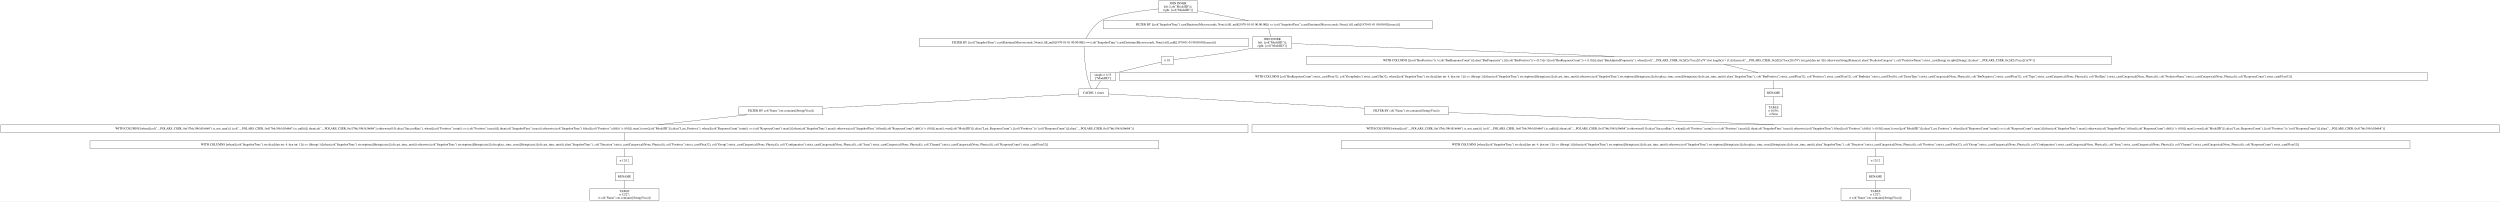
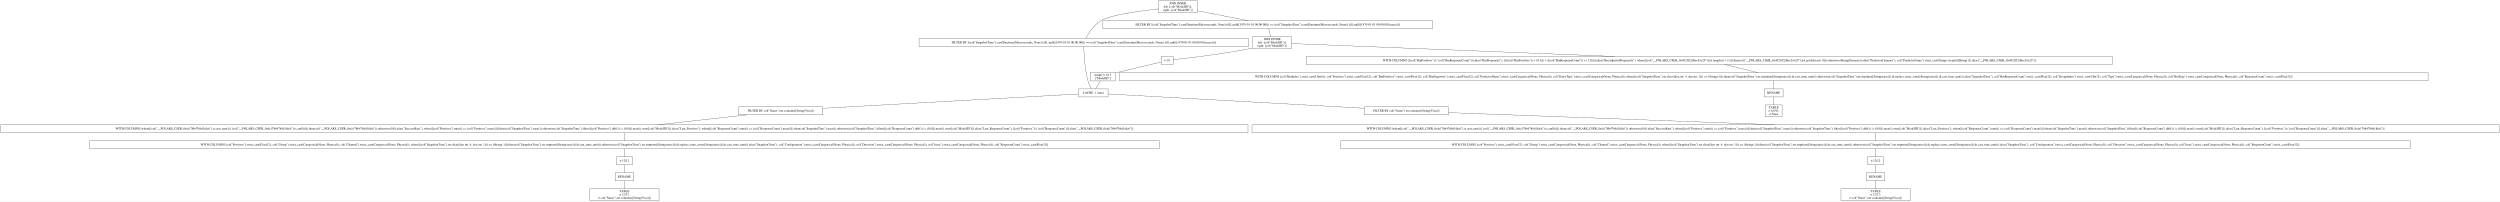
- <svg xmlns="http://www.w3.org/2000/svg" width="11250pt" height="906pt" viewBox="0.00 0.00 11250.00 906.00">
+ <svg xmlns="http://www.w3.org/2000/svg" width="11244pt" height="906pt" viewBox="0.00 0.00 11244.00 906.00">
  <g id="graph0" class="graph" transform="scale(1 1) rotate(0) translate(4 902)">
-     <polygon fill="white" stroke="transparent" points="-4,4 -4,-902 11246,-902 11246,4 -4,4" />
+     <polygon fill="white" stroke="transparent" points="-4,4 -4,-902 11240,-902 11240,4 -4,4" />
    <g id="node1" class="node">
-       <polygon fill="none" stroke="black" points="5385,-898 5209,-898 5209,-845 5385,-845 5385,-898" />
-       <text text-anchor="middle" x="5297" y="-882.8" font-family="Times,serif" font-size="14.00">JOIN INNER</text>
-       <text text-anchor="middle" x="5297" y="-867.8" font-family="Times,serif" font-size="14.00">left: [col("ModelID")];</text>
-       <text text-anchor="middle" x="5297" y="-852.8" font-family="Times,serif" font-size="14.00">right: [col("ModelID")]</text>
+       <polygon fill="none" stroke="black" points="5381.5,-898 5205.5,-898 5205.5,-845 5381.5,-845 5381.5,-898" />
+       <text text-anchor="middle" x="5293.5" y="-882.8" font-family="Times,serif" font-size="14.00">JOIN INNER</text>
+       <text text-anchor="middle" x="5293.5" y="-867.8" font-family="Times,serif" font-size="14.00">left: [col("ModelID")];</text>
+       <text text-anchor="middle" x="5293.5" y="-852.8" font-family="Times,serif" font-size="14.00">right: [col("ModelID")]</text>
    </g>
    <g id="node2" class="node">
-       <polygon fill="none" stroke="black" points="5615,-728.5 4133,-728.5 4133,-692.5 5615,-692.5 5615,-728.5" />
-       <text text-anchor="middle" x="4874" y="-706.8" font-family="Times,serif" font-size="14.00">FILTER BY [(col("SnapshotTime").cast(Datetime(Microseconds, None)).fill_null([1970-01-01 00:00:00])) == (col("SnapshotTime").cast(Datetime(Microseconds, None)).fill_null([1970-01-01 00:00:00]).max())]</text>
+       <polygon fill="none" stroke="black" points="5611.5,-728.5 4129.5,-728.5 4129.5,-692.5 5611.5,-692.5 5611.5,-728.5" />
+       <text text-anchor="middle" x="4870.5" y="-706.8" font-family="Times,serif" font-size="14.00">FILTER BY [(col("SnapshotTime").cast(Datetime(Microseconds, None)).fill_null([1970-01-01 00:00:00])) == (col("SnapshotTime").cast(Datetime(Microseconds, None)).fill_null([1970-01-01 00:00:00]).max())]</text>
    </g>
    <g id="edge1" class="edge">
-       <path fill="none" stroke="black" d="M5208.87,-862.02C5121.09,-852.31 4993.47,-834.41 4951,-809 4918.61,-789.62 4894.52,-751.18 4882.52,-728.79" />
+       <path fill="none" stroke="black" d="M5205.37,-862.02C5117.59,-852.31 4989.97,-834.41 4947.5,-809 4915.11,-789.62 4891.02,-751.18 4879.02,-728.79" />
    </g>
    <g id="node10" class="node">
-       <polygon fill="none" stroke="black" points="6442,-809 4960,-809 4960,-773 6442,-773 6442,-809" />
-       <text text-anchor="middle" x="5701" y="-787.3" font-family="Times,serif" font-size="14.00">FILTER BY [(col("SnapshotTime").cast(Datetime(Microseconds, None)).fill_null([1970-01-01 00:00:00])) == (col("SnapshotTime").cast(Datetime(Microseconds, None)).fill_null([1970-01-01 00:00:00]).max())]</text>
+       <polygon fill="none" stroke="black" points="6438.5,-809 4956.5,-809 4956.5,-773 6438.5,-773 6438.5,-809" />
+       <text text-anchor="middle" x="5697.5" y="-787.3" font-family="Times,serif" font-size="14.00">FILTER BY [(col("SnapshotTime").cast(Datetime(Microseconds, None)).fill_null([1970-01-01 00:00:00])) == (col("SnapshotTime").cast(Datetime(Microseconds, None)).fill_null([1970-01-01 00:00:00]).max())]</text>
    </g>
    <g id="edge9" class="edge">
-       <path fill="none" stroke="black" d="M5385.16,-853.37C5452.84,-840.22 5545.83,-822.15 5613.38,-809.03" />
+       <path fill="none" stroke="black" d="M5381.66,-853.37C5449.34,-840.22 5542.33,-822.15 5609.88,-809.03" />
    </g>
    <g id="node3" class="node">
-       <polygon fill="none" stroke="black" points="4983,-502 4851,-502 4851,-466 4983,-466 4983,-502" />
-       <text text-anchor="middle" x="4917" y="-480.3" font-family="Times,serif" font-size="14.00">CACHE: 1 times</text>
+       <polygon fill="none" stroke="black" points="4979.5,-502 4847.5,-502 4847.5,-466 4979.5,-466 4979.5,-502" />
+       <text text-anchor="middle" x="4913.5" y="-480.3" font-family="Times,serif" font-size="14.00">CACHE: 1 times</text>
    </g>
    <g id="edge2" class="edge">
-       <path fill="none" stroke="black" d="M4874.13,-692.13C4874.77,-660.77 4877.94,-592.89 4893,-538 4896.42,-525.53 4902.42,-512.28 4907.57,-502.15" />
+       <path fill="none" stroke="black" d="M4870.63,-692.13C4871.27,-660.77 4874.44,-592.89 4889.5,-538 4892.92,-525.53 4898.92,-512.28 4904.07,-502.15" />
    </g>
    <g id="node4" class="node">
-       <polygon fill="none" stroke="black" points="6514,-421.5 6136,-421.5 6136,-385.5 6514,-385.5 6514,-421.5" />
-       <text text-anchor="middle" x="6325" y="-399.8" font-family="Times,serif" font-size="14.00">FILTER BY col("Name").str.contains([String(Visa)])</text>
+       <polygon fill="none" stroke="black" points="6510.5,-421.5 6132.5,-421.5 6132.5,-385.5 6510.5,-385.5 6510.5,-421.5" />
+       <text text-anchor="middle" x="6321.5" y="-399.8" font-family="Times,serif" font-size="14.00">FILTER BY col("Name").str.contains([String(Visa)])</text>
    </g>
    <g id="edge3" class="edge">
-       <path fill="none" stroke="black" d="M4983.02,-479.32C5187.72,-467.91 5817.03,-432.82 6135.79,-415.05" />
+       <path fill="none" stroke="black" d="M4979.52,-479.32C5184.22,-467.91 5813.53,-432.82 6132.29,-415.05" />
    </g>
    <g id="node18" class="node">
-       <polygon fill="none" stroke="black" points="3699,-421.5 3321,-421.5 3321,-385.5 3699,-385.5 3699,-421.5" />
-       <text text-anchor="middle" x="3510" y="-399.8" font-family="Times,serif" font-size="14.00">FILTER BY col("Name").str.contains([String(Visa)])</text>
+       <polygon fill="none" stroke="black" points="3696.5,-421.5 3318.5,-421.5 3318.5,-385.5 3696.5,-385.5 3696.5,-421.5" />
+       <text text-anchor="middle" x="3507.5" y="-399.8" font-family="Times,serif" font-size="14.00">FILTER BY col("Name").str.contains([String(Visa)])</text>
    </g>
    <g id="edge18" class="edge">
-       <path fill="none" stroke="black" d="M4850.56,-479.29C4645.54,-467.85 4017.53,-432.82 3699.2,-415.06" />
+       <path fill="none" stroke="black" d="M4847.1,-479.29C4642.23,-467.85 4014.67,-432.82 3696.57,-415.06" />
    </g>
    <g id="node5" class="node">
-       <polygon fill="none" stroke="black" points="11242,-341 5630,-341 5630,-305 11242,-305 11242,-341" />
-       <text text-anchor="middle" x="8436" y="-319.3" font-family="Times,serif" font-size="14.00">WITH COLUMNS [when([(col("__POLARS_CSER_0xf17bfc39b3d1b6b8").is_not_nan()) | (col("__POLARS_CSER_0xf17bfc39b3d1b6b8").is_null())]).then(col("__POLARS_CSER_0xf17bfc39b3d1b6b8")).otherwise(0.0).alias("SuccessRate"), when([(col("Positives").min()) == (col("Positives").max())]).then(col("SnapshotTime").max()).otherwise(col("SnapshotTime").filter([(col("Positives").diff()) != (0.0)]).max()).over([col("ModelID")]).alias("Last_Positives"), when([(col("ResponseCount").min()) == (col("ResponseCount").max())]).then(col("SnapshotTime").max()).otherwise(col("SnapshotTime").filter([(col("ResponseCount").diff()) != (0.0)]).max()).over([col("ModelID")]).alias("Last_ResponseCount"), [(col("Positives")) / (col("ResponseCount"))].alias("__POLARS_CSER_0xf17bfc39b3d1b6b8")]</text>
+       <polygon fill="none" stroke="black" points="11236,-341 5627,-341 5627,-305 11236,-305 11236,-341" />
+       <text text-anchor="middle" x="8431.5" y="-319.3" font-family="Times,serif" font-size="14.00">WITH COLUMNS [when([(col("__POLARS_CSER_0xfa178b4784d1fdc6").is_not_nan()) | (col("__POLARS_CSER_0xfa178b4784d1fdc6").is_null())]).then(col("__POLARS_CSER_0xfa178b4784d1fdc6")).otherwise(0.0).alias("SuccessRate"), when([(col("Positives").min()) == (col("Positives").max())]).then(col("SnapshotTime").max()).otherwise(col("SnapshotTime").filter([(col("Positives").diff()) != (0.0)]).max()).over([col("ModelID")]).alias("Last_Positives"), when([(col("ResponseCount").min()) == (col("ResponseCount").max())]).then(col("SnapshotTime").max()).otherwise(col("SnapshotTime").filter([(col("ResponseCount").diff()) != (0.0)]).max()).over([col("ModelID")]).alias("Last_ResponseCount"), [(col("Positives")) / (col("ResponseCount"))].alias("__POLARS_CSER_0xfa178b4784d1fdc6")]</text>
    </g>
    <g id="edge4" class="edge">
-       <path fill="none" stroke="black" d="M6514.19,-395.46C6841.39,-383.3 7521.68,-358 7978.67,-341.01" />
+       <path fill="none" stroke="black" d="M6510.61,-395.46C6837.64,-383.3 7517.62,-358 7974.38,-341.01" />
    </g>
    <g id="node6" class="node">
-       <polygon fill="none" stroke="black" points="10841,-269 6031,-269 6031,-233 10841,-233 10841,-269" />
-       <text text-anchor="middle" x="8436" y="-247.3" font-family="Times,serif" font-size="14.00">WITH COLUMNS [when([(col("SnapshotTime").str.slice([dyn int: 4, dyn int: 1])) == (String(-))]).then(col("SnapshotTime").str.strptime([String(raise)]).dt.cast_time_unit()).otherwise(col("SnapshotTime").str.strptime([String(raise)]).dt.replace_time_zone([String(raise)]).dt.cast_time_unit()).alias("SnapshotTime"), col("Direction").strict_cast(Categorical(None, Physical)), col("Positives").strict_cast(Float32), col("Group").strict_cast(Categorical(None, Physical)), col("Configuration").strict_cast(Categorical(None, Physical)), col("Issue").strict_cast(Categorical(None, Physical)), col("Channel").strict_cast(Categorical(None, Physical)), col("ResponseCount").strict_cast(Float32)]</text>
+       <polygon fill="none" stroke="black" points="10836.5,-269 6026.5,-269 6026.5,-233 10836.5,-233 10836.5,-269" />
+       <text text-anchor="middle" x="8431.5" y="-247.3" font-family="Times,serif" font-size="14.00">WITH COLUMNS [col("Positives").strict_cast(Float32), col("Group").strict_cast(Categorical(None, Physical)), col("Channel").strict_cast(Categorical(None, Physical)), when([(col("SnapshotTime").str.slice([dyn int: 4, dyn int: 1])) == (String(-))]).then(col("SnapshotTime").str.strptime([String(raise)]).dt.cast_time_unit()).otherwise(col("SnapshotTime").str.strptime([String(raise)]).dt.replace_time_zone([String(raise)]).dt.cast_time_unit()).alias("SnapshotTime"), col("Configuration").strict_cast(Categorical(None, Physical)), col("Direction").strict_cast(Categorical(None, Physical)), col("Issue").strict_cast(Categorical(None, Physical)), col("ResponseCount").strict_cast(Float32)]</text>
    </g>
    <g id="edge5" class="edge">
-       <path fill="none" stroke="black" d="M8436,-304.7C8436,-293.85 8436,-279.92 8436,-269.1" />
+       <path fill="none" stroke="black" d="M8431.5,-304.7C8431.5,-293.85 8431.5,-279.92 8431.5,-269.1" />
    </g>
    <g id="node7" class="node">
-       <polygon fill="none" stroke="black" points="8471.5,-197 8400.5,-197 8400.5,-161 8471.5,-161 8471.5,-197" />
-       <text text-anchor="middle" x="8436" y="-175.3" font-family="Times,serif" font-size="14.00">π 12/12</text>
+       <polygon fill="none" stroke="black" points="8467,-197 8396,-197 8396,-161 8467,-161 8467,-197" />
+       <text text-anchor="middle" x="8431.5" y="-175.3" font-family="Times,serif" font-size="14.00">π 12/12</text>
    </g>
    <g id="edge6" class="edge">
-       <path fill="none" stroke="black" d="M8436,-232.7C8436,-221.85 8436,-207.92 8436,-197.1" />
+       <path fill="none" stroke="black" d="M8431.5,-232.7C8431.5,-221.85 8431.5,-207.92 8431.5,-197.1" />
    </g>
    <g id="node8" class="node">
-       <polygon fill="none" stroke="black" points="8478,-125 8394,-125 8394,-89 8478,-89 8478,-125" />
-       <text text-anchor="middle" x="8436" y="-103.3" font-family="Times,serif" font-size="14.00">RENAME</text>
+       <polygon fill="none" stroke="black" points="8473.5,-125 8389.5,-125 8389.5,-89 8473.5,-89 8473.5,-125" />
+       <text text-anchor="middle" x="8431.5" y="-103.3" font-family="Times,serif" font-size="14.00">RENAME</text>
    </g>
    <g id="edge7" class="edge">
-       <path fill="none" stroke="black" d="M8436,-160.7C8436,-149.85 8436,-135.92 8436,-125.1" />
+       <path fill="none" stroke="black" d="M8431.5,-160.7C8431.5,-149.85 8431.5,-135.92 8431.5,-125.1" />
    </g>
    <g id="node9" class="node">
-       <polygon fill="none" stroke="black" points="8591.5,-53 8280.5,-53 8280.5,0 8591.5,0 8591.5,-53" />
-       <text text-anchor="middle" x="8436" y="-37.8" font-family="Times,serif" font-size="14.00">TABLE</text>
-       <text text-anchor="middle" x="8436" y="-22.8" font-family="Times,serif" font-size="14.00">π 12/27;</text>
-       <text text-anchor="middle" x="8436" y="-7.8" font-family="Times,serif" font-size="14.00">σ col("Name").str.contains([String(Visa)])</text>
+       <polygon fill="none" stroke="black" points="8587,-53 8276,-53 8276,0 8587,0 8587,-53" />
+       <text text-anchor="middle" x="8431.5" y="-37.8" font-family="Times,serif" font-size="14.00">TABLE</text>
+       <text text-anchor="middle" x="8431.5" y="-22.8" font-family="Times,serif" font-size="14.00">π 12/27;</text>
+       <text text-anchor="middle" x="8431.5" y="-7.8" font-family="Times,serif" font-size="14.00">σ col("Name").str.contains([String(Visa)])</text>
    </g>
    <g id="edge8" class="edge">
-       <path fill="none" stroke="black" d="M8436,-88.97C8436,-78.51 8436,-64.9 8436,-53.16" />
+       <path fill="none" stroke="black" d="M8431.5,-88.97C8431.5,-78.51 8431.5,-64.9 8431.5,-53.16" />
    </g>
    <g id="node11" class="node">
-       <polygon fill="none" stroke="black" points="5809,-737 5633,-737 5633,-684 5809,-684 5809,-737" />
-       <text text-anchor="middle" x="5721" y="-721.8" font-family="Times,serif" font-size="14.00">JOIN INNER</text>
-       <text text-anchor="middle" x="5721" y="-706.8" font-family="Times,serif" font-size="14.00">left: [col("ModelID")];</text>
-       <text text-anchor="middle" x="5721" y="-691.8" font-family="Times,serif" font-size="14.00">right: [col("ModelID")]</text>
+       <polygon fill="none" stroke="black" points="5805.5,-737 5629.5,-737 5629.5,-684 5805.5,-684 5805.5,-737" />
+       <text text-anchor="middle" x="5717.5" y="-721.8" font-family="Times,serif" font-size="14.00">JOIN INNER</text>
+       <text text-anchor="middle" x="5717.5" y="-706.8" font-family="Times,serif" font-size="14.00">left: [col("ModelID")];</text>
+       <text text-anchor="middle" x="5717.5" y="-691.8" font-family="Times,serif" font-size="14.00">right: [col("ModelID")]</text>
    </g>
    <g id="edge10" class="edge">
-       <path fill="none" stroke="black" d="M5705.34,-772.97C5708.01,-762.51 5711.47,-748.9 5714.46,-737.16" />
+       <path fill="none" stroke="black" d="M5701.84,-772.97C5704.51,-762.51 5707.97,-748.9 5710.96,-737.16" />
    </g>
    <g id="node12" class="node">
-       <polygon fill="none" stroke="black" points="9498,-648 5874,-648 5874,-612 9498,-612 9498,-648" />
-       <text text-anchor="middle" x="7686" y="-626.3" font-family="Times,serif" font-size="14.00">WITH COLUMNS [[(col("BinPositives")) / (col("BinResponseCount"))].alias("BinPropensity"), [([(col("BinPositives")) + (0.5)]) / ([(col("BinResponseCount")) + (1.0)])].alias("BinAdjustedPropensity"), when([(col("__POLARS_CSER_0x2df2a73aca2f1a79").list.length()) &gt; (1)]).then(col("__POLARS_CSER_0x2df2a73aca2f1a79").list.get([dyn int: 0])).otherwise(String(Primary)).alias("PredictorCategory"), col("PredictorName").strict_cast(String).str.split([String(.)]).alias("__POLARS_CSER_0x2df2a73aca2f1a79")]</text>
+       <polygon fill="none" stroke="black" points="9496.5,-648 5870.5,-648 5870.5,-612 9496.5,-612 9496.5,-648" />
+       <text text-anchor="middle" x="7683.5" y="-626.3" font-family="Times,serif" font-size="14.00">WITH COLUMNS [[(col("BinPositives")) / (col("BinResponseCount"))].alias("BinPropensity"), [([(col("BinPositives")) + (0.5)]) / ([(col("BinResponseCount")) + (1.0)])].alias("BinAdjustedPropensity"), when([(col("__POLARS_CSER_0x4923ff2d8ecb3e29").list.length()) &gt; (1)]).then(col("__POLARS_CSER_0x4923ff2d8ecb3e29").list.get([dyn int: 0])).otherwise(String(Primary)).alias("PredictorCategory"), col("PredictorName").strict_cast(String).str.split([String(.)]).alias("__POLARS_CSER_0x4923ff2d8ecb3e29")]</text>
    </g>
    <g id="edge11" class="edge">
-       <path fill="none" stroke="black" d="M5809.25,-705.97C6059.84,-695.96 6788.11,-666.87 7260.27,-648.01" />
+       <path fill="none" stroke="black" d="M5805.79,-705.97C6056.52,-695.96 6785.15,-666.87 7257.56,-648.01" />
    </g>
    <g id="node16" class="node">
-       <polygon fill="none" stroke="black" points="5276,-648 5222,-648 5222,-612 5276,-612 5276,-648" />
-       <text text-anchor="middle" x="5249" y="-626.3" font-family="Times,serif" font-size="14.00">π 1/1</text>
+       <polygon fill="none" stroke="black" points="5272.5,-648 5218.5,-648 5218.5,-612 5272.5,-612 5272.5,-648" />
+       <text text-anchor="middle" x="5245.5" y="-626.3" font-family="Times,serif" font-size="14.00">π 1/1</text>
    </g>
    <g id="edge15" class="edge">
-       <path fill="none" stroke="black" d="M5632.81,-685.85C5629.85,-685.2 5626.9,-684.58 5624,-684 5494.76,-657.97 5337.94,-640.2 5276.01,-633.72" />
+       <path fill="none" stroke="black" d="M5629.31,-685.85C5626.35,-685.2 5623.4,-684.58 5620.5,-684 5491.26,-657.97 5334.44,-640.2 5272.51,-633.72" />
    </g>
    <g id="node13" class="node">
-       <polygon fill="none" stroke="black" points="10920,-575 5034,-575 5034,-539 10920,-539 10920,-575" />
-       <text text-anchor="middle" x="7977" y="-553.3" font-family="Times,serif" font-size="14.00">WITH COLUMNS [col("BinResponseCount").strict_cast(Float32), col("GroupIndex").strict_cast(UInt32), when([(col("SnapshotTime").str.slice([dyn int: 4, dyn int: 1])) == (String(-))]).then(col("SnapshotTime").str.strptime([String(raise)]).dt.cast_time_unit()).otherwise(col("SnapshotTime").str.strptime([String(raise)]).dt.replace_time_zone([String(raise)]).dt.cast_time_unit()).alias("SnapshotTime"), col("BinPositives").strict_cast(Float32), col("Positives").strict_cast(Float32), col("BinIndex").strict_cast(UInt16), col("EntryType").strict_cast(Categorical(None, Physical)), col("BinNegatives").strict_cast(Float32), col("Type").strict_cast(Categorical(None, Physical)), col("BinType").strict_cast(Categorical(None, Physical)), col("PredictorName").strict_cast(Categorical(None, Physical)), col("ResponseCount").strict_cast(Float32)]</text>
+       <polygon fill="none" stroke="black" points="10916.5,-575 5030.5,-575 5030.5,-539 10916.5,-539 10916.5,-575" />
+       <text text-anchor="middle" x="7973.5" y="-553.3" font-family="Times,serif" font-size="14.00">WITH COLUMNS [col("BinIndex").strict_cast(UInt16), col("Positives").strict_cast(Float32), col("BinPositives").strict_cast(Float32), col("BinNegatives").strict_cast(Float32), col("PredictorName").strict_cast(Categorical(None, Physical)), col("EntryType").strict_cast(Categorical(None, Physical)), when([(col("SnapshotTime").str.slice([dyn int: 4, dyn int: 1])) == (String(-))]).then(col("SnapshotTime").str.strptime([String(raise)]).dt.cast_time_unit()).otherwise(col("SnapshotTime").str.strptime([String(raise)]).dt.replace_time_zone([String(raise)]).dt.cast_time_unit()).alias("SnapshotTime"), col("BinResponseCount").strict_cast(Float32), col("GroupIndex").strict_cast(UInt32), col("Type").strict_cast(Categorical(None, Physical)), col("BinType").strict_cast(Categorical(None, Physical)), col("ResponseCount").strict_cast(Float32)]</text>
    </g>
    <g id="edge12" class="edge">
-       <path fill="none" stroke="black" d="M7755.7,-611.99C7801.52,-600.81 7861.25,-586.24 7907.11,-575.05" />
+       <path fill="none" stroke="black" d="M7752.96,-611.99C7798.62,-600.81 7858.15,-586.24 7903.85,-575.05" />
    </g>
    <g id="node14" class="node">
-       <polygon fill="none" stroke="black" points="8019,-502 7935,-502 7935,-466 8019,-466 8019,-502" />
-       <text text-anchor="middle" x="7977" y="-480.3" font-family="Times,serif" font-size="14.00">RENAME</text>
+       <polygon fill="none" stroke="black" points="8015.5,-502 7931.5,-502 7931.5,-466 8015.5,-466 8015.5,-502" />
+       <text text-anchor="middle" x="7973.5" y="-480.3" font-family="Times,serif" font-size="14.00">RENAME</text>
    </g>
    <g id="edge13" class="edge">
-       <path fill="none" stroke="black" d="M7977,-538.81C7977,-527.65 7977,-513.16 7977,-502.03" />
+       <path fill="none" stroke="black" d="M7973.5,-538.81C7973.5,-527.65 7973.5,-513.16 7973.5,-502.03" />
    </g>
    <g id="node15" class="node">
-       <polygon fill="none" stroke="black" points="8014.5,-430 7939.5,-430 7939.5,-377 8014.5,-377 8014.5,-430" />
-       <text text-anchor="middle" x="7977" y="-414.8" font-family="Times,serif" font-size="14.00">TABLE</text>
-       <text text-anchor="middle" x="7977" y="-399.8" font-family="Times,serif" font-size="14.00">π 16/36;</text>
-       <text text-anchor="middle" x="7977" y="-384.8" font-family="Times,serif" font-size="14.00">σ None</text>
+       <polygon fill="none" stroke="black" points="8011,-430 7936,-430 7936,-377 8011,-377 8011,-430" />
+       <text text-anchor="middle" x="7973.5" y="-414.8" font-family="Times,serif" font-size="14.00">TABLE</text>
+       <text text-anchor="middle" x="7973.5" y="-399.8" font-family="Times,serif" font-size="14.00">π 16/36;</text>
+       <text text-anchor="middle" x="7973.5" y="-384.8" font-family="Times,serif" font-size="14.00">σ None</text>
    </g>
    <g id="edge14" class="edge">
-       <path fill="none" stroke="black" d="M7977,-465.97C7977,-455.51 7977,-441.9 7977,-430.16" />
+       <path fill="none" stroke="black" d="M7973.5,-465.97C7973.5,-455.51 7973.5,-441.9 7973.5,-430.16" />
    </g>
    <g id="node17" class="node">
-       <polygon fill="none" stroke="black" points="5015.5,-576 4902.5,-576 4902.5,-538 5015.5,-538 5015.5,-576" />
-       <text text-anchor="middle" x="4959" y="-560.8" font-family="Times,serif" font-size="14.00">simple π 1/15</text>
-       <text text-anchor="middle" x="4959" y="-545.8" font-family="Times,serif" font-size="14.00">["ModelID"]</text>
+       <polygon fill="none" stroke="black" points="5012,-576 4899,-576 4899,-538 5012,-538 5012,-576" />
+       <text text-anchor="middle" x="4955.5" y="-560.8" font-family="Times,serif" font-size="14.00">simple π 1/15</text>
+       <text text-anchor="middle" x="4955.5" y="-545.8" font-family="Times,serif" font-size="14.00">["ModelID"]</text>
    </g>
    <g id="edge16" class="edge">
-       <path fill="none" stroke="black" d="M5221.69,-622.85C5179.42,-613.27 5095.68,-593.99 5025,-576 5022.01,-575.24 5018.94,-574.45 5015.85,-573.64" />
+       <path fill="none" stroke="black" d="M5218.19,-622.85C5175.92,-613.27 5092.18,-593.99 5021.5,-576 5018.51,-575.24 5015.44,-574.45 5012.35,-573.64" />
    </g>
    <g id="edge17" class="edge">
-       <path fill="none" stroke="black" d="M4948.18,-537.72C4941.67,-526.7 4933.43,-512.78 4927.06,-502" />
+       <path fill="none" stroke="black" d="M4944.68,-537.72C4938.17,-526.7 4929.93,-512.78 4923.56,-502" />
    </g>
    <g id="node19" class="node">
-       <polygon fill="none" stroke="black" points="5612,-341 0,-341 0,-305 5612,-305 5612,-341" />
-       <text text-anchor="middle" x="2806" y="-319.3" font-family="Times,serif" font-size="14.00">WITH COLUMNS [when([(col("__POLARS_CSER_0xf17bfc39b3d1b6b8").is_not_nan()) | (col("__POLARS_CSER_0xf17bfc39b3d1b6b8").is_null())]).then(col("__POLARS_CSER_0xf17bfc39b3d1b6b8")).otherwise(0.0).alias("SuccessRate"), when([(col("Positives").min()) == (col("Positives").max())]).then(col("SnapshotTime").max()).otherwise(col("SnapshotTime").filter([(col("Positives").diff()) != (0.0)]).max()).over([col("ModelID")]).alias("Last_Positives"), when([(col("ResponseCount").min()) == (col("ResponseCount").max())]).then(col("SnapshotTime").max()).otherwise(col("SnapshotTime").filter([(col("ResponseCount").diff()) != (0.0)]).max()).over([col("ModelID")]).alias("Last_ResponseCount"), [(col("Positives")) / (col("ResponseCount"))].alias("__POLARS_CSER_0xf17bfc39b3d1b6b8")]</text>
+       <polygon fill="none" stroke="black" points="5609,-341 0,-341 0,-305 5609,-305 5609,-341" />
+       <text text-anchor="middle" x="2804.5" y="-319.3" font-family="Times,serif" font-size="14.00">WITH COLUMNS [when([(col("__POLARS_CSER_0xfa178b4784d1fdc6").is_not_nan()) | (col("__POLARS_CSER_0xfa178b4784d1fdc6").is_null())]).then(col("__POLARS_CSER_0xfa178b4784d1fdc6")).otherwise(0.0).alias("SuccessRate"), when([(col("Positives").min()) == (col("Positives").max())]).then(col("SnapshotTime").max()).otherwise(col("SnapshotTime").filter([(col("Positives").diff()) != (0.0)]).max()).over([col("ModelID")]).alias("Last_Positives"), when([(col("ResponseCount").min()) == (col("ResponseCount").max())]).then(col("SnapshotTime").max()).otherwise(col("SnapshotTime").filter([(col("ResponseCount").diff()) != (0.0)]).max()).over([col("ModelID")]).alias("Last_ResponseCount"), [(col("Positives")) / (col("ResponseCount"))].alias("__POLARS_CSER_0xfa178b4784d1fdc6")]</text>
    </g>
    <g id="edge19" class="edge">
-       <path fill="none" stroke="black" d="M3357.24,-385.47C3239.16,-372.3 3076.47,-354.16 2958.46,-341" />
+       <path fill="none" stroke="black" d="M3354.96,-385.47C3237.04,-372.3 3074.58,-354.16 2956.74,-341" />
    </g>
    <g id="node20" class="node">
-       <polygon fill="none" stroke="black" points="5211,-269 401,-269 401,-233 5211,-233 5211,-269" />
-       <text text-anchor="middle" x="2806" y="-247.3" font-family="Times,serif" font-size="14.00">WITH COLUMNS [when([(col("SnapshotTime").str.slice([dyn int: 4, dyn int: 1])) == (String(-))]).then(col("SnapshotTime").str.strptime([String(raise)]).dt.cast_time_unit()).otherwise(col("SnapshotTime").str.strptime([String(raise)]).dt.replace_time_zone([String(raise)]).dt.cast_time_unit()).alias("SnapshotTime"), col("Direction").strict_cast(Categorical(None, Physical)), col("Positives").strict_cast(Float32), col("Group").strict_cast(Categorical(None, Physical)), col("Configuration").strict_cast(Categorical(None, Physical)), col("Issue").strict_cast(Categorical(None, Physical)), col("Channel").strict_cast(Categorical(None, Physical)), col("ResponseCount").strict_cast(Float32)]</text>
+       <polygon fill="none" stroke="black" points="5209.5,-269 399.5,-269 399.5,-233 5209.5,-233 5209.5,-269" />
+       <text text-anchor="middle" x="2804.5" y="-247.3" font-family="Times,serif" font-size="14.00">WITH COLUMNS [col("Positives").strict_cast(Float32), col("Group").strict_cast(Categorical(None, Physical)), col("Channel").strict_cast(Categorical(None, Physical)), when([(col("SnapshotTime").str.slice([dyn int: 4, dyn int: 1])) == (String(-))]).then(col("SnapshotTime").str.strptime([String(raise)]).dt.cast_time_unit()).otherwise(col("SnapshotTime").str.strptime([String(raise)]).dt.replace_time_zone([String(raise)]).dt.cast_time_unit()).alias("SnapshotTime"), col("Configuration").strict_cast(Categorical(None, Physical)), col("Direction").strict_cast(Categorical(None, Physical)), col("Issue").strict_cast(Categorical(None, Physical)), col("ResponseCount").strict_cast(Float32)]</text>
    </g>
    <g id="edge20" class="edge">
-       <path fill="none" stroke="black" d="M2806,-304.7C2806,-293.85 2806,-279.92 2806,-269.1" />
+       <path fill="none" stroke="black" d="M2804.5,-304.7C2804.5,-293.85 2804.5,-279.92 2804.5,-269.1" />
    </g>
    <g id="node21" class="node">
-       <polygon fill="none" stroke="black" points="2841.5,-197 2770.5,-197 2770.5,-161 2841.5,-161 2841.5,-197" />
-       <text text-anchor="middle" x="2806" y="-175.3" font-family="Times,serif" font-size="14.00">π 12/12</text>
+       <polygon fill="none" stroke="black" points="2840,-197 2769,-197 2769,-161 2840,-161 2840,-197" />
+       <text text-anchor="middle" x="2804.5" y="-175.3" font-family="Times,serif" font-size="14.00">π 12/12</text>
    </g>
    <g id="edge21" class="edge">
-       <path fill="none" stroke="black" d="M2806,-232.7C2806,-221.85 2806,-207.92 2806,-197.1" />
+       <path fill="none" stroke="black" d="M2804.5,-232.7C2804.5,-221.85 2804.5,-207.92 2804.5,-197.1" />
    </g>
    <g id="node22" class="node">
-       <polygon fill="none" stroke="black" points="2848,-125 2764,-125 2764,-89 2848,-89 2848,-125" />
-       <text text-anchor="middle" x="2806" y="-103.3" font-family="Times,serif" font-size="14.00">RENAME</text>
+       <polygon fill="none" stroke="black" points="2846.5,-125 2762.5,-125 2762.5,-89 2846.5,-89 2846.5,-125" />
+       <text text-anchor="middle" x="2804.5" y="-103.3" font-family="Times,serif" font-size="14.00">RENAME</text>
    </g>
    <g id="edge22" class="edge">
-       <path fill="none" stroke="black" d="M2806,-160.7C2806,-149.85 2806,-135.92 2806,-125.1" />
+       <path fill="none" stroke="black" d="M2804.5,-160.7C2804.5,-149.85 2804.5,-135.92 2804.5,-125.1" />
    </g>
    <g id="node23" class="node">
-       <polygon fill="none" stroke="black" points="2961.5,-53 2650.5,-53 2650.5,0 2961.5,0 2961.5,-53" />
-       <text text-anchor="middle" x="2806" y="-37.8" font-family="Times,serif" font-size="14.00">TABLE</text>
-       <text text-anchor="middle" x="2806" y="-22.8" font-family="Times,serif" font-size="14.00">π 12/27;</text>
-       <text text-anchor="middle" x="2806" y="-7.8" font-family="Times,serif" font-size="14.00">σ col("Name").str.contains([String(Visa)])</text>
+       <polygon fill="none" stroke="black" points="2960,-53 2649,-53 2649,0 2960,0 2960,-53" />
+       <text text-anchor="middle" x="2804.5" y="-37.8" font-family="Times,serif" font-size="14.00">TABLE</text>
+       <text text-anchor="middle" x="2804.5" y="-22.8" font-family="Times,serif" font-size="14.00">π 12/27;</text>
+       <text text-anchor="middle" x="2804.5" y="-7.8" font-family="Times,serif" font-size="14.00">σ col("Name").str.contains([String(Visa)])</text>
    </g>
    <g id="edge23" class="edge">
-       <path fill="none" stroke="black" d="M2806,-88.97C2806,-78.51 2806,-64.9 2806,-53.16" />
+       <path fill="none" stroke="black" d="M2804.5,-88.97C2804.5,-78.51 2804.5,-64.9 2804.5,-53.16" />
    </g>
  </g>
</svg>
